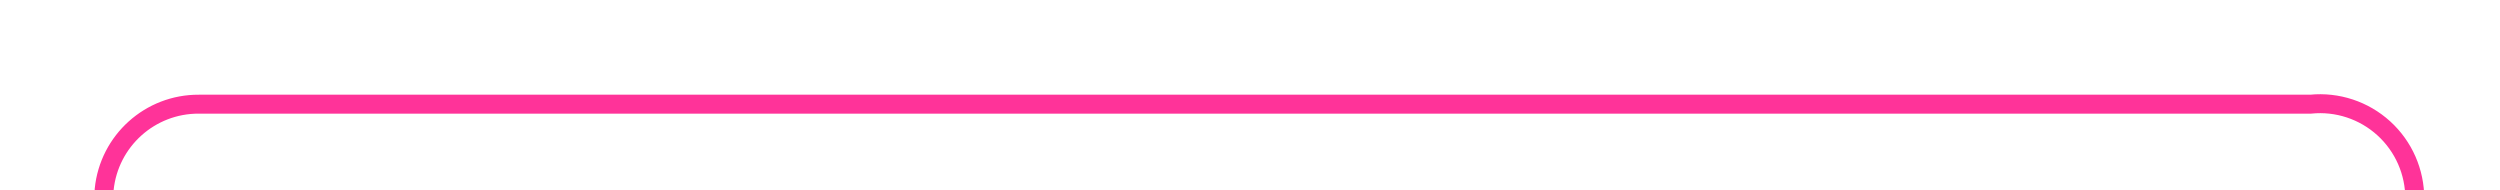
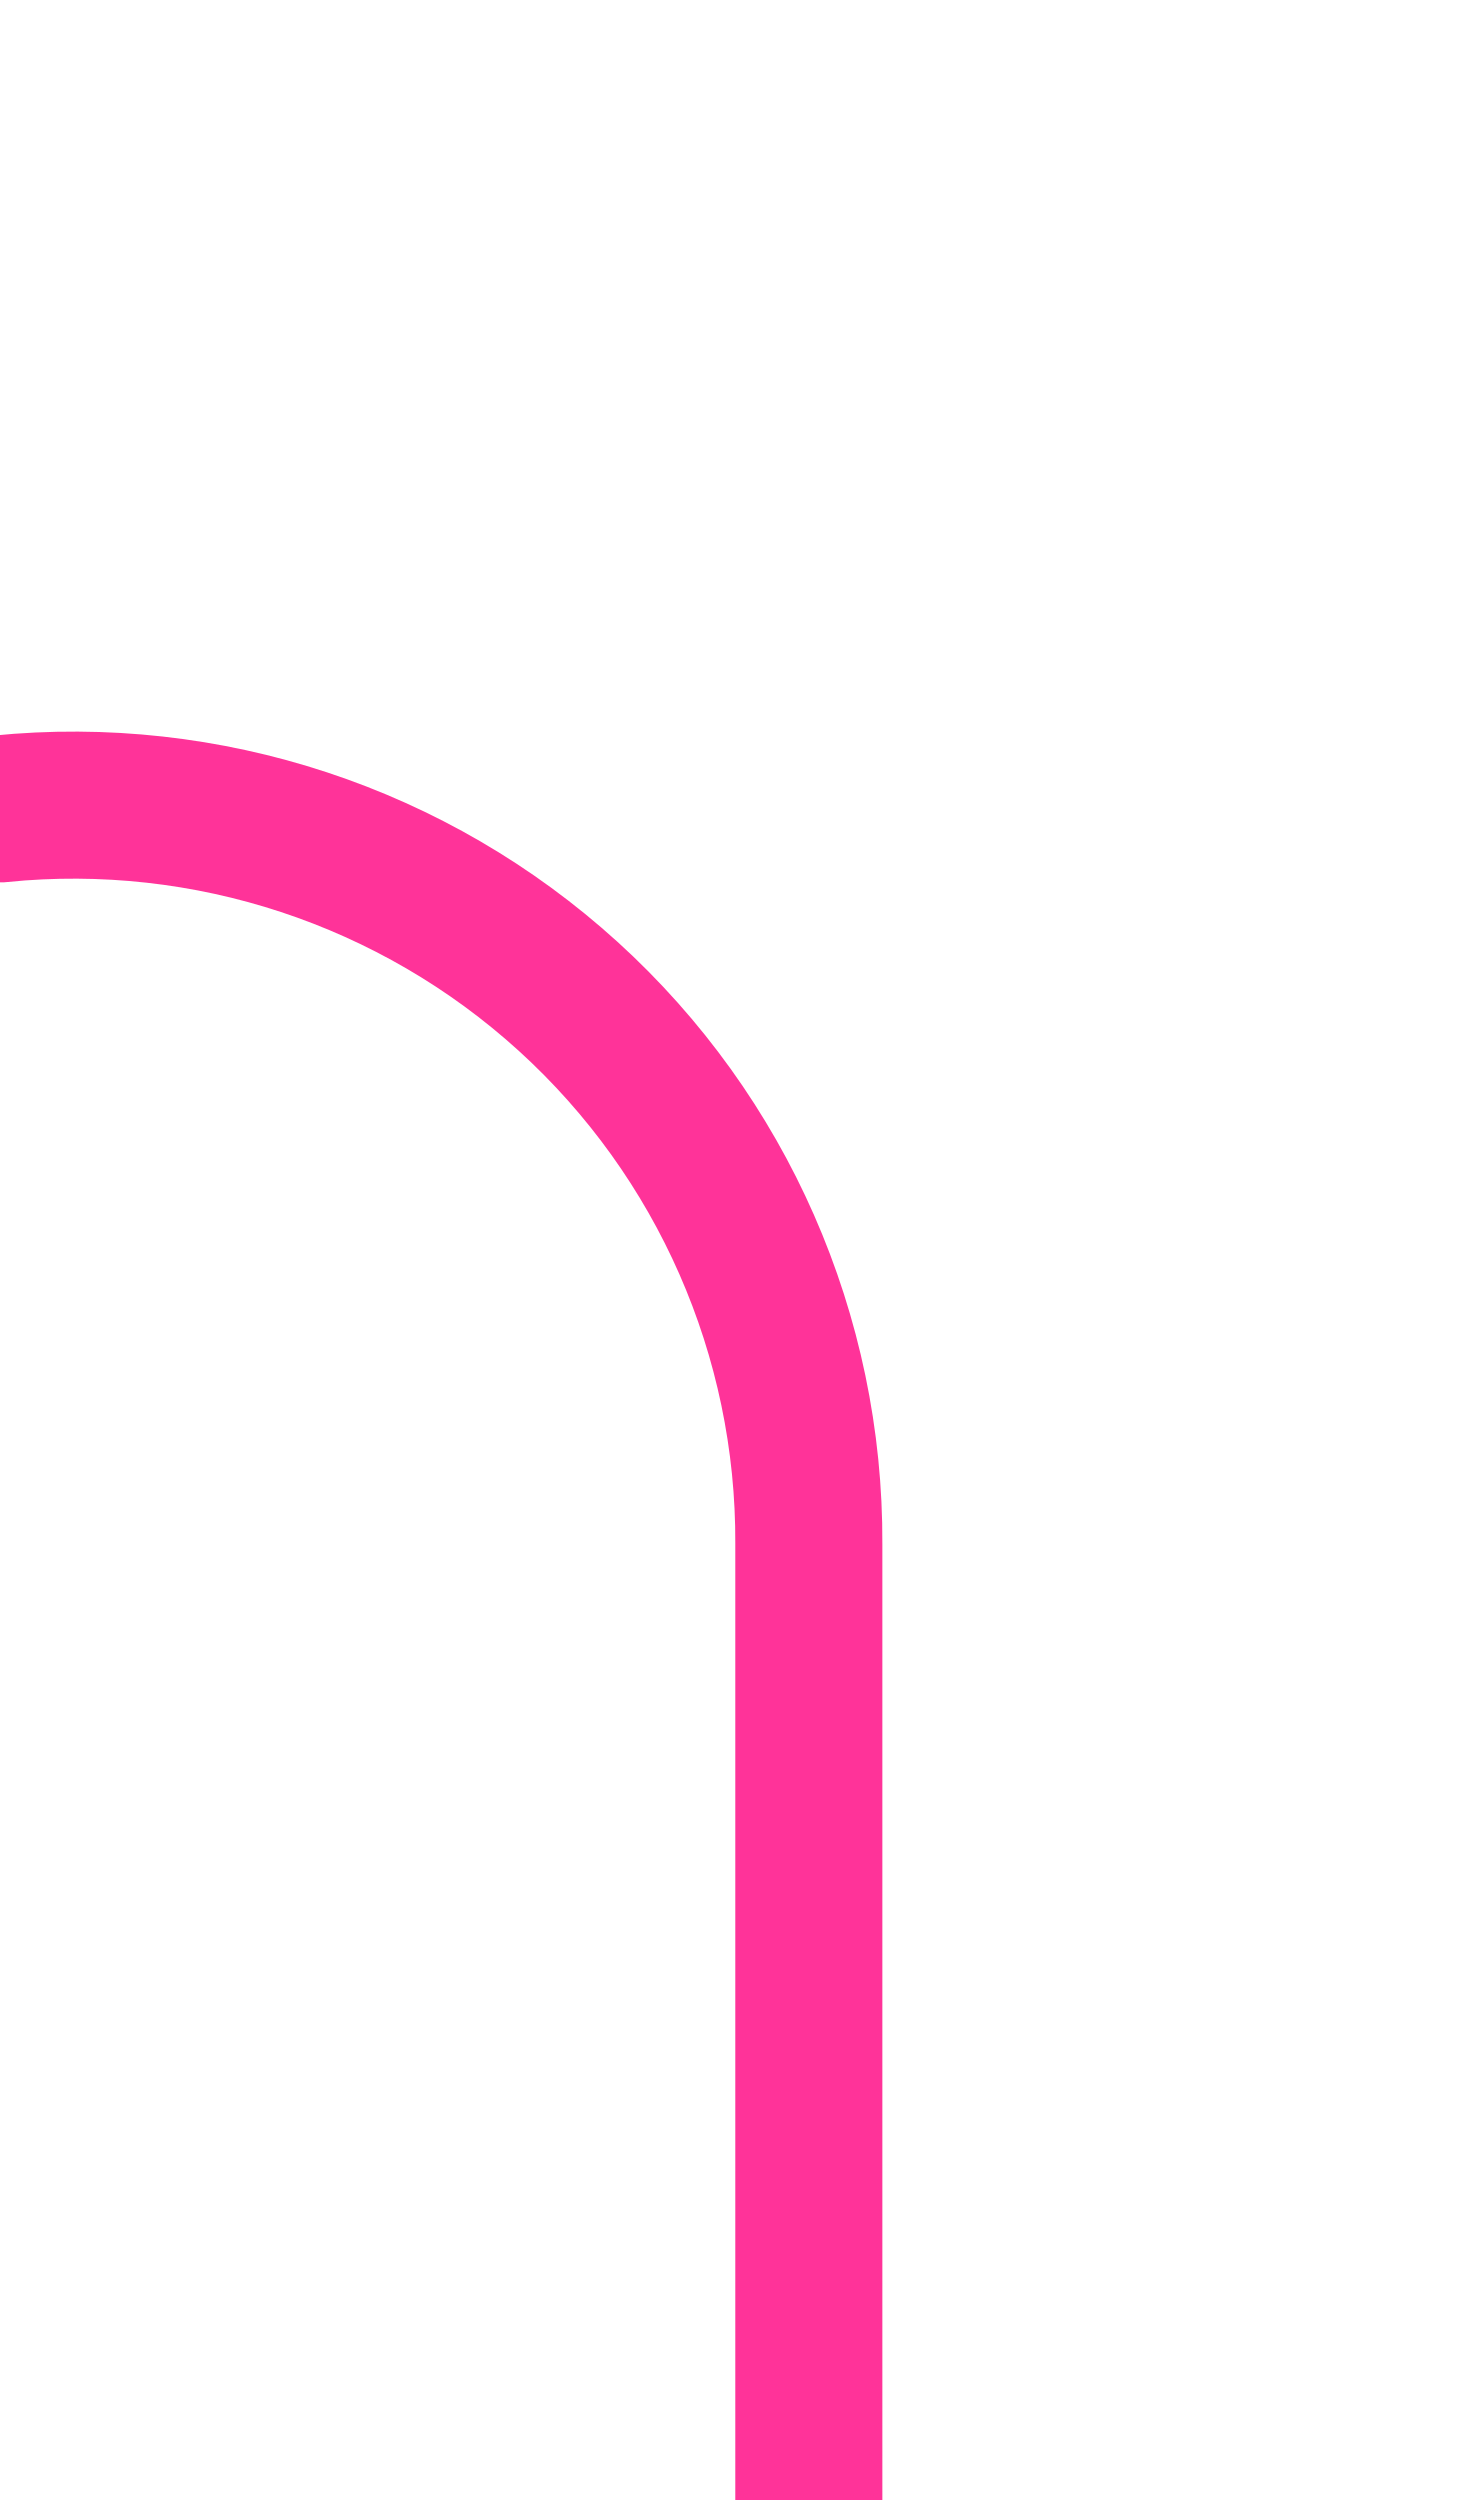
- <svg xmlns="http://www.w3.org/2000/svg" version="1.1" width="132px" height="10px" preserveAspectRatio="xMinYMid meet" viewBox="491 607  132 8">
-   <path d="M 487 631.5  L 491 631.5  A 5 5 0 0 0 496.5 626.5 L 496.5 616  A 5 5 0 0 1 501.5 611.5 L 613 611.5  A 5 5 0 0 1 618.5 616.5 L 618.5 621  " stroke-width="1" stroke="#ff3399" fill="none" />
-   <path d="M 489 628.5  A 3 3 0 0 0 486 631.5 A 3 3 0 0 0 489 634.5 A 3 3 0 0 0 492 631.5 A 3 3 0 0 0 489 628.5 Z " fill-rule="nonzero" fill="#ff3399" stroke="none" />
+ <svg xmlns="http://www.w3.org/2000/svg" version="1.1" width="10px" height="17px" preserveAspectRatio="xMidYMin meet" viewBox="1516 638  8 17">
+   <path d="M 1009.5 658  L 1009.5 648  A 5 5 0 0 1 1014.5 643.5 L 1515 643.5  A 5 5 0 0 1 1520.5 648.5 L 1520.5 655  " stroke-width="1" stroke="#ff3399" fill="none" />
+   <path d="M 1009.5 653  A 3 3 0 0 0 1006.5 656 A 3 3 0 0 0 1009.5 659 A 3 3 0 0 0 1012.5 656 A 3 3 0 0 0 1009.5 653 Z " fill-rule="nonzero" fill="#ff3399" stroke="none" />
</svg>
